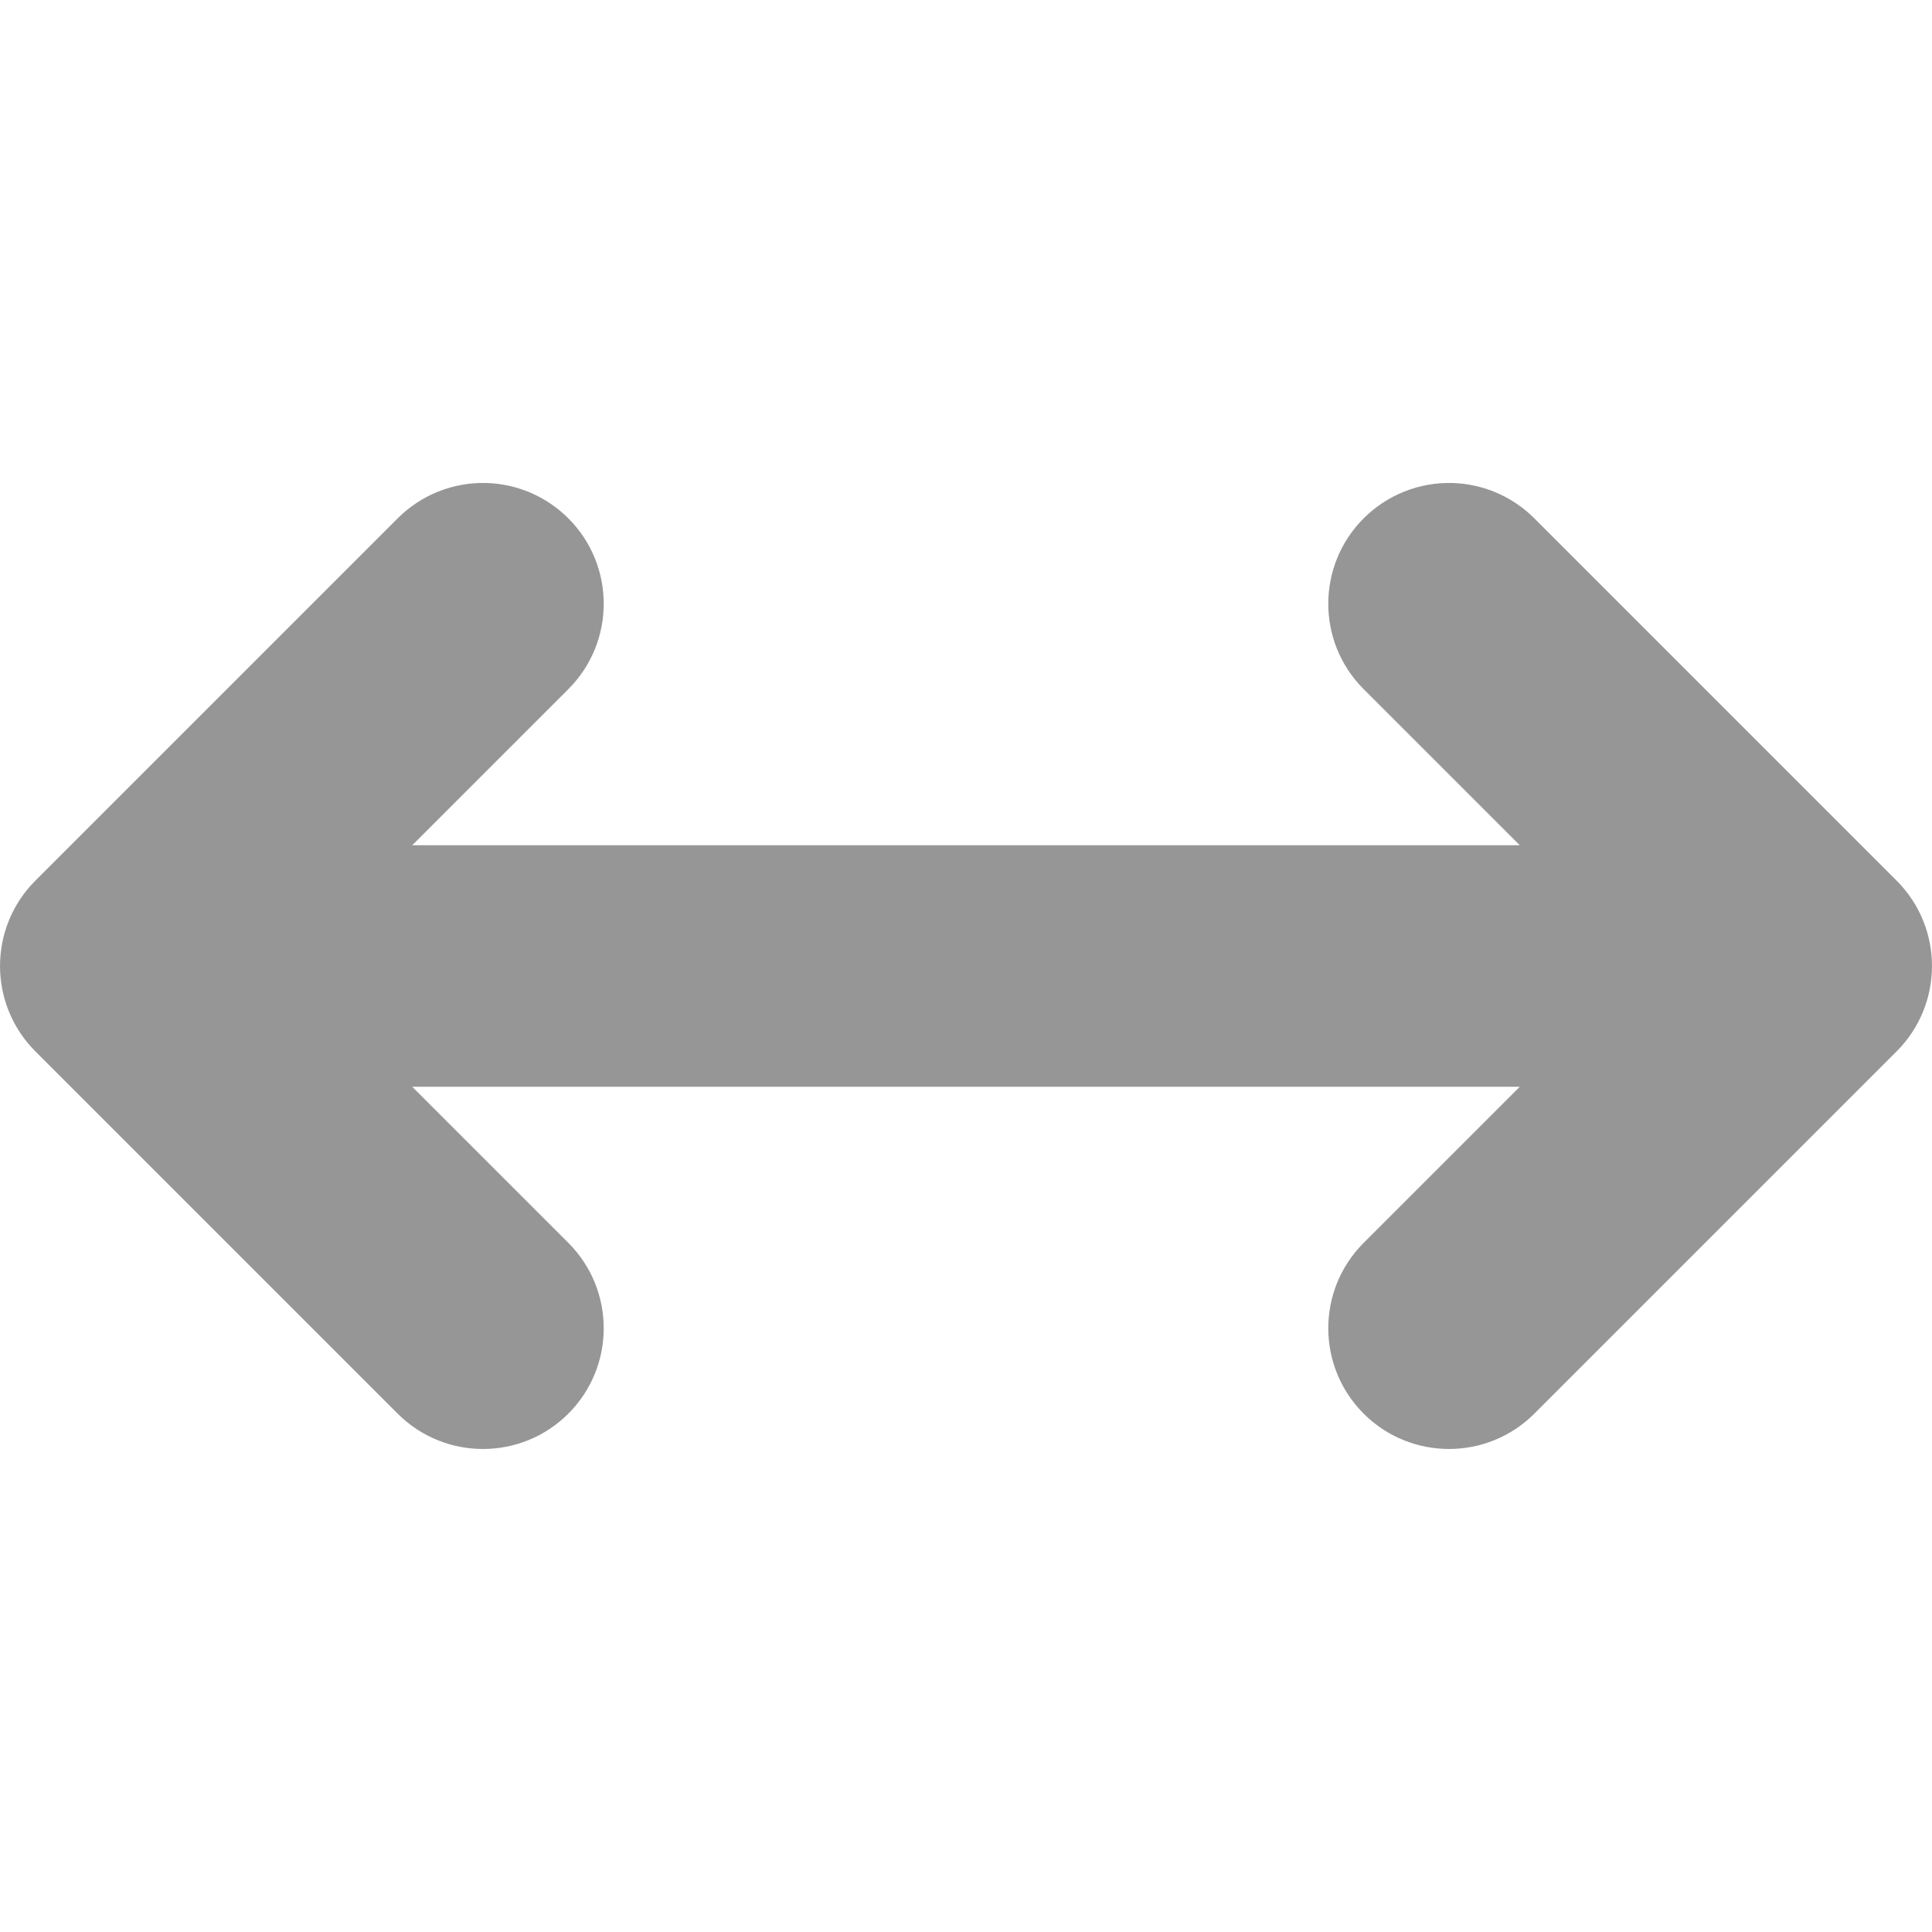
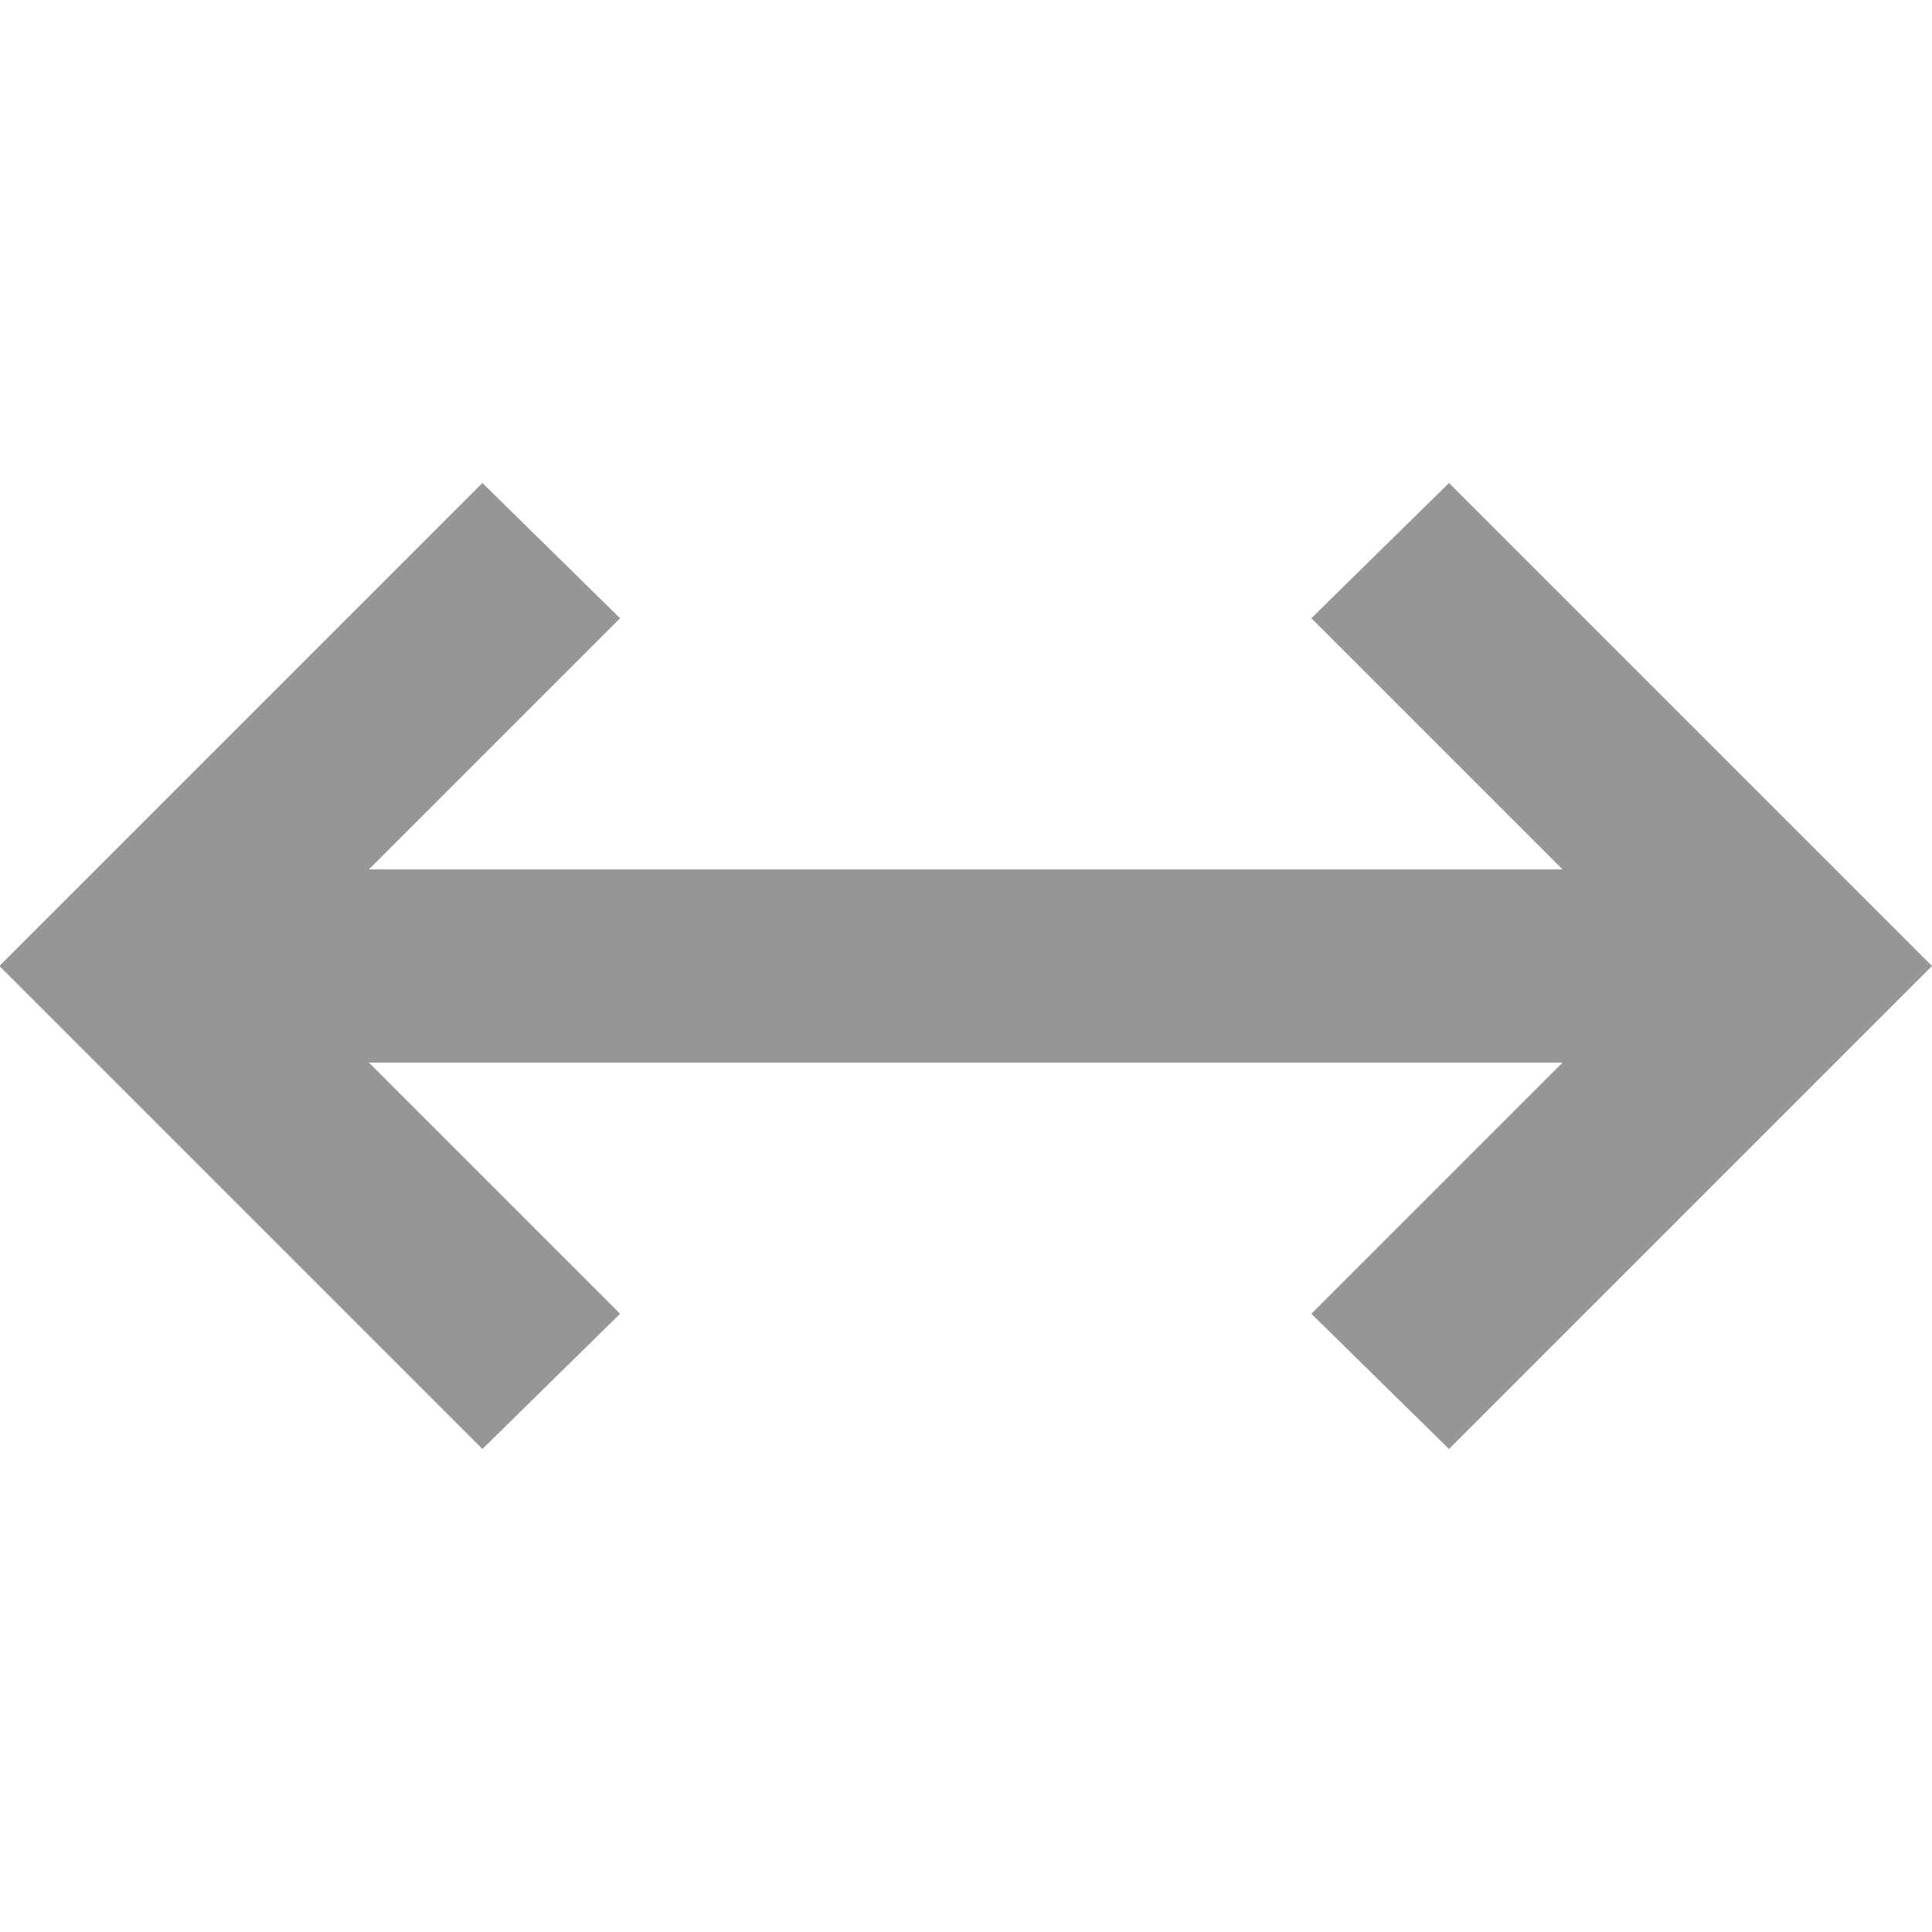
- <svg xmlns="http://www.w3.org/2000/svg" width="16" height="16" version="1.1" viewbox="0 0 16 16">
-   <path d="m4.029 4a1 1 0 0 0-0.736 0.293l-3 3a1 1 0 0 0 0 1.414l3 3a1 1 0 0 0 1.414 0 1 1 0 0 0 0-1.414l-1.293-1.293h9.172l-1.293 1.293a1 1 0 0 0 0 1.414 1 1 0 0 0 1.414 0l3-3a1 1 0 0 0 0-1.414l-3-3a1 1 0 0 0-0.678-0.293 1 1 0 0 0-0.736 0.293 1 1 0 0 0 0 1.414l1.293 1.293h-9.172l1.293-1.293a1 1 0 0 0 0-1.414 1 1 0 0 0-0.678-0.293z" fill="#969696" />
+ <svg xmlns="http://www.w3.org/2000/svg" viewBox="0 0 16 16" height="16" width="16" xml:space="preserve" style="fill-rule:evenodd;clip-rule:evenodd;stroke-linejoin:round;stroke-miterlimit:2">
+   <path d="m5.819 9 2.6 2.6L6.994 13l-5-5 5-5 1.425 1.4-2.6 2.6h12.356l-2.6-2.6L17 3l5 5-5 5-1.425-1.4 2.6-2.6H5.819Z" style="fill:#969696" transform="matrix(.8 0 0 .8 -1.6 1.6)" />
</svg>
